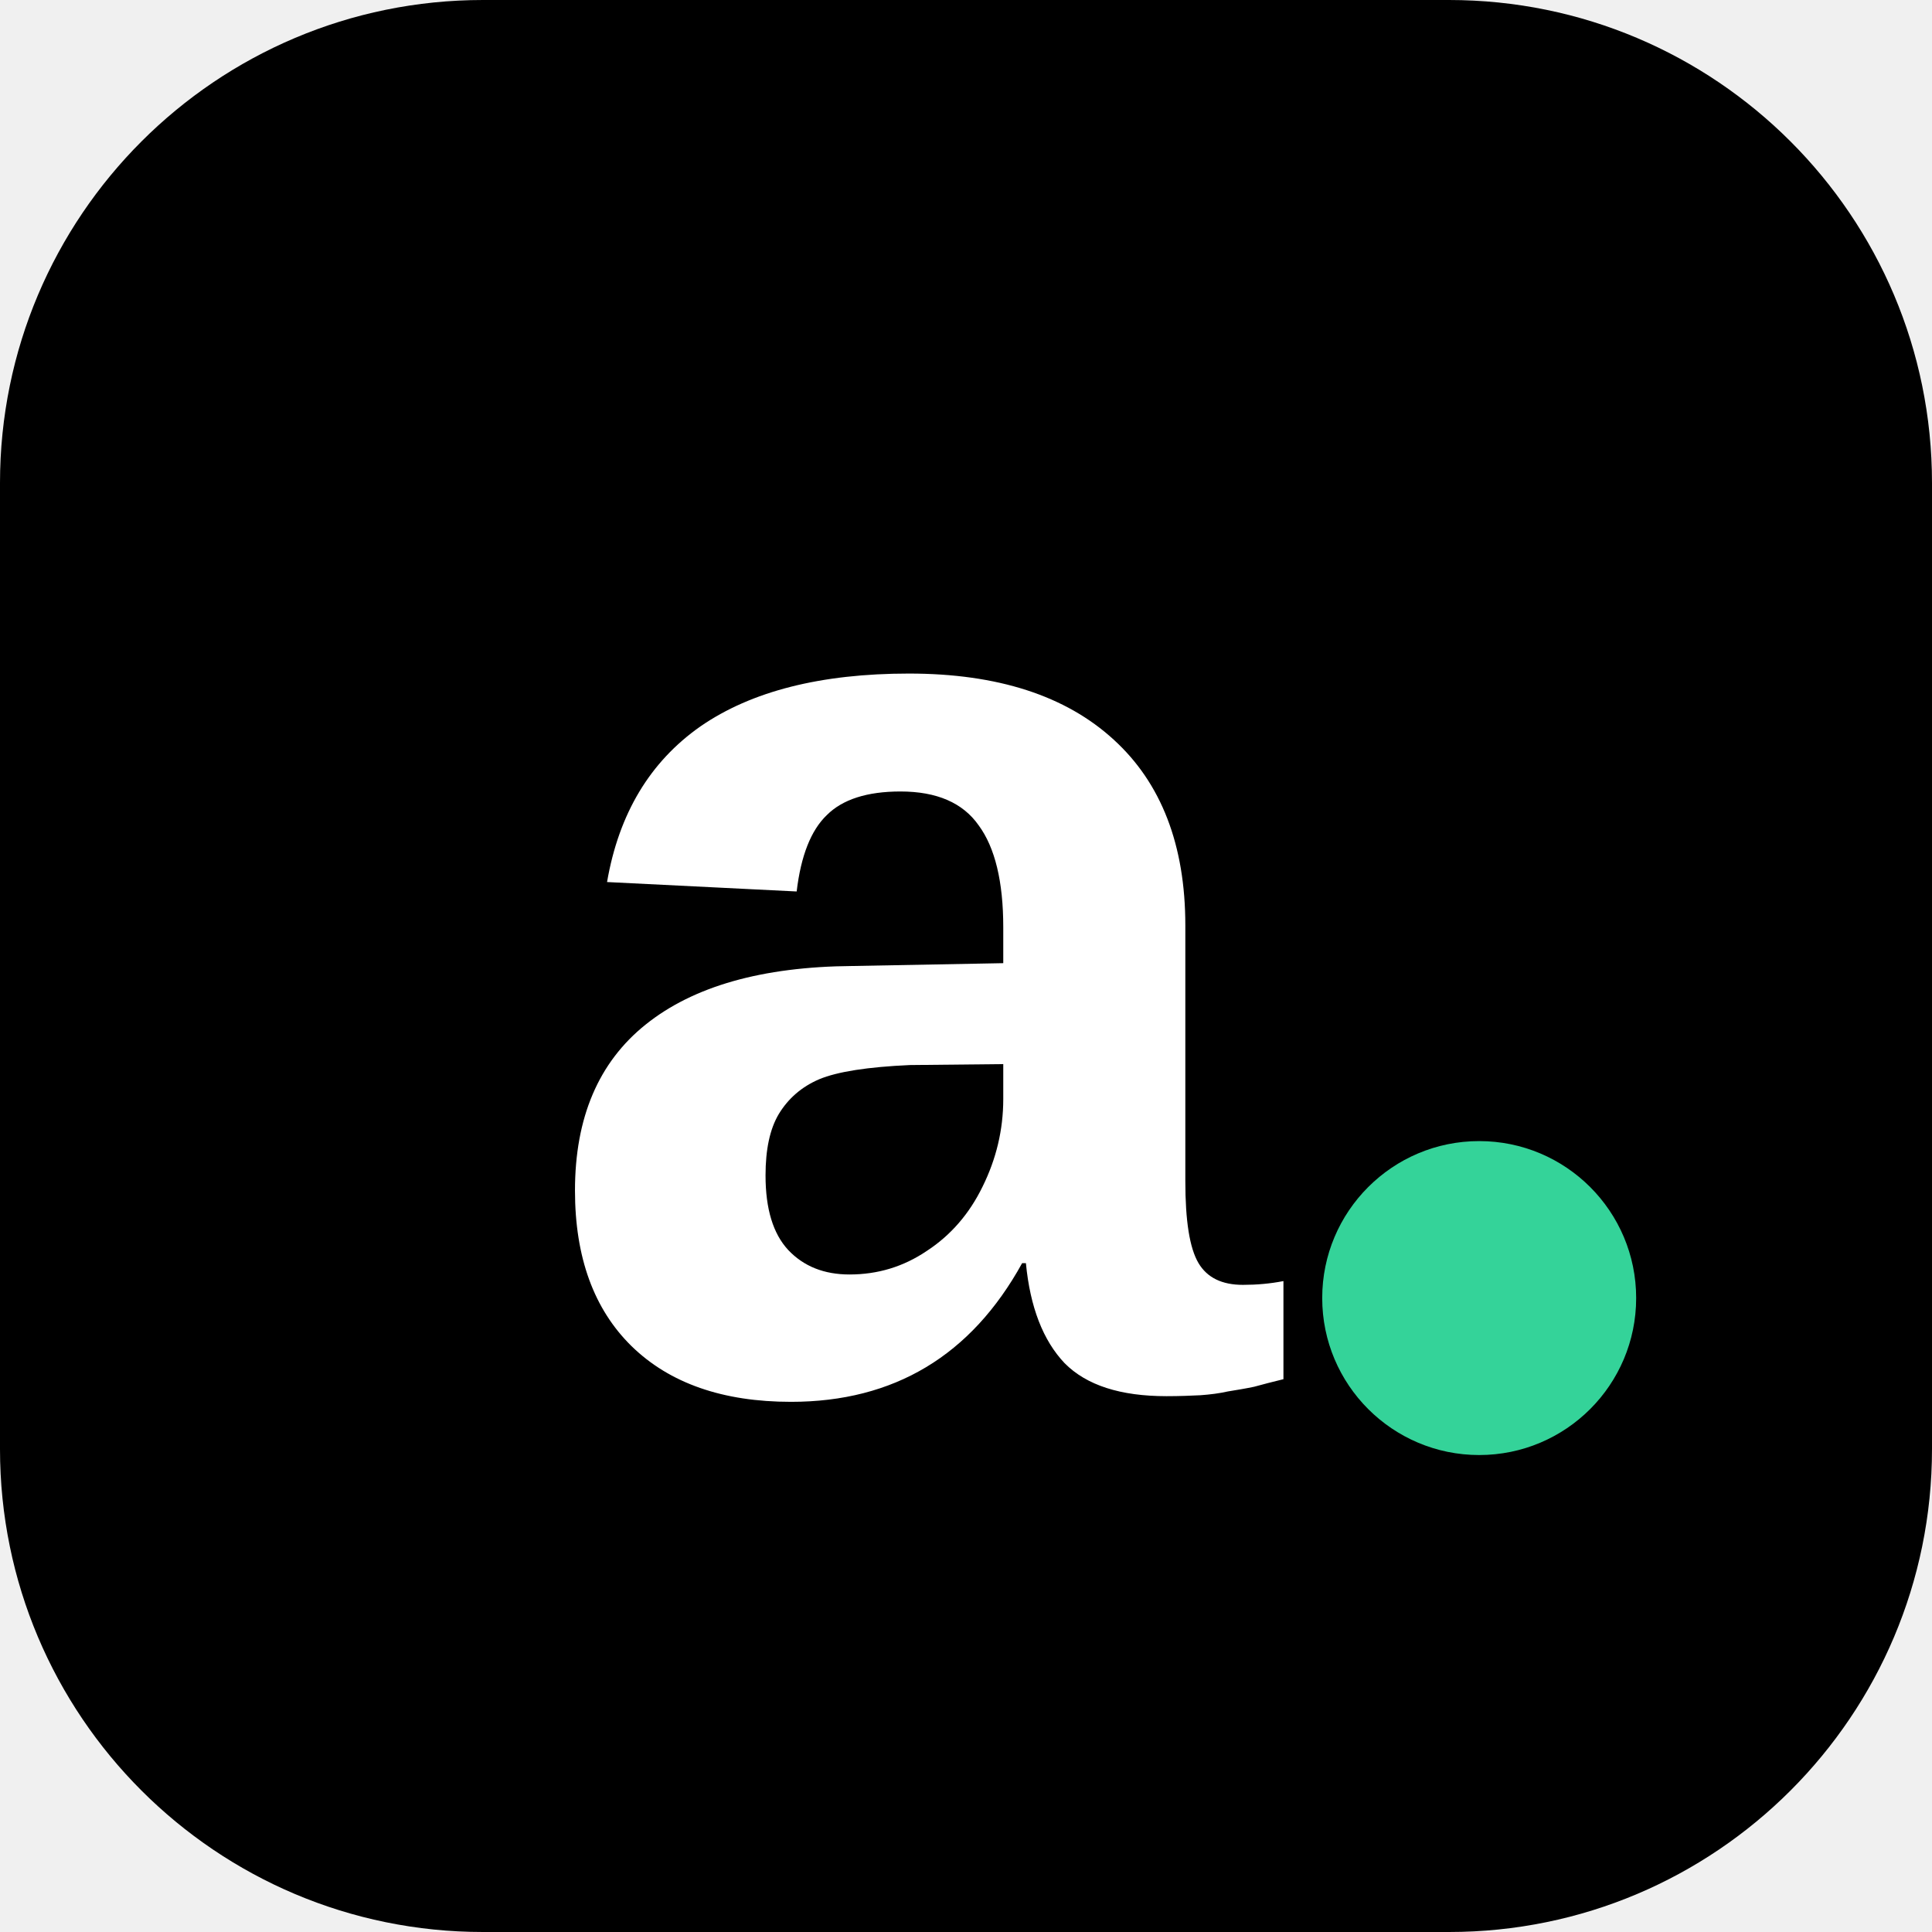
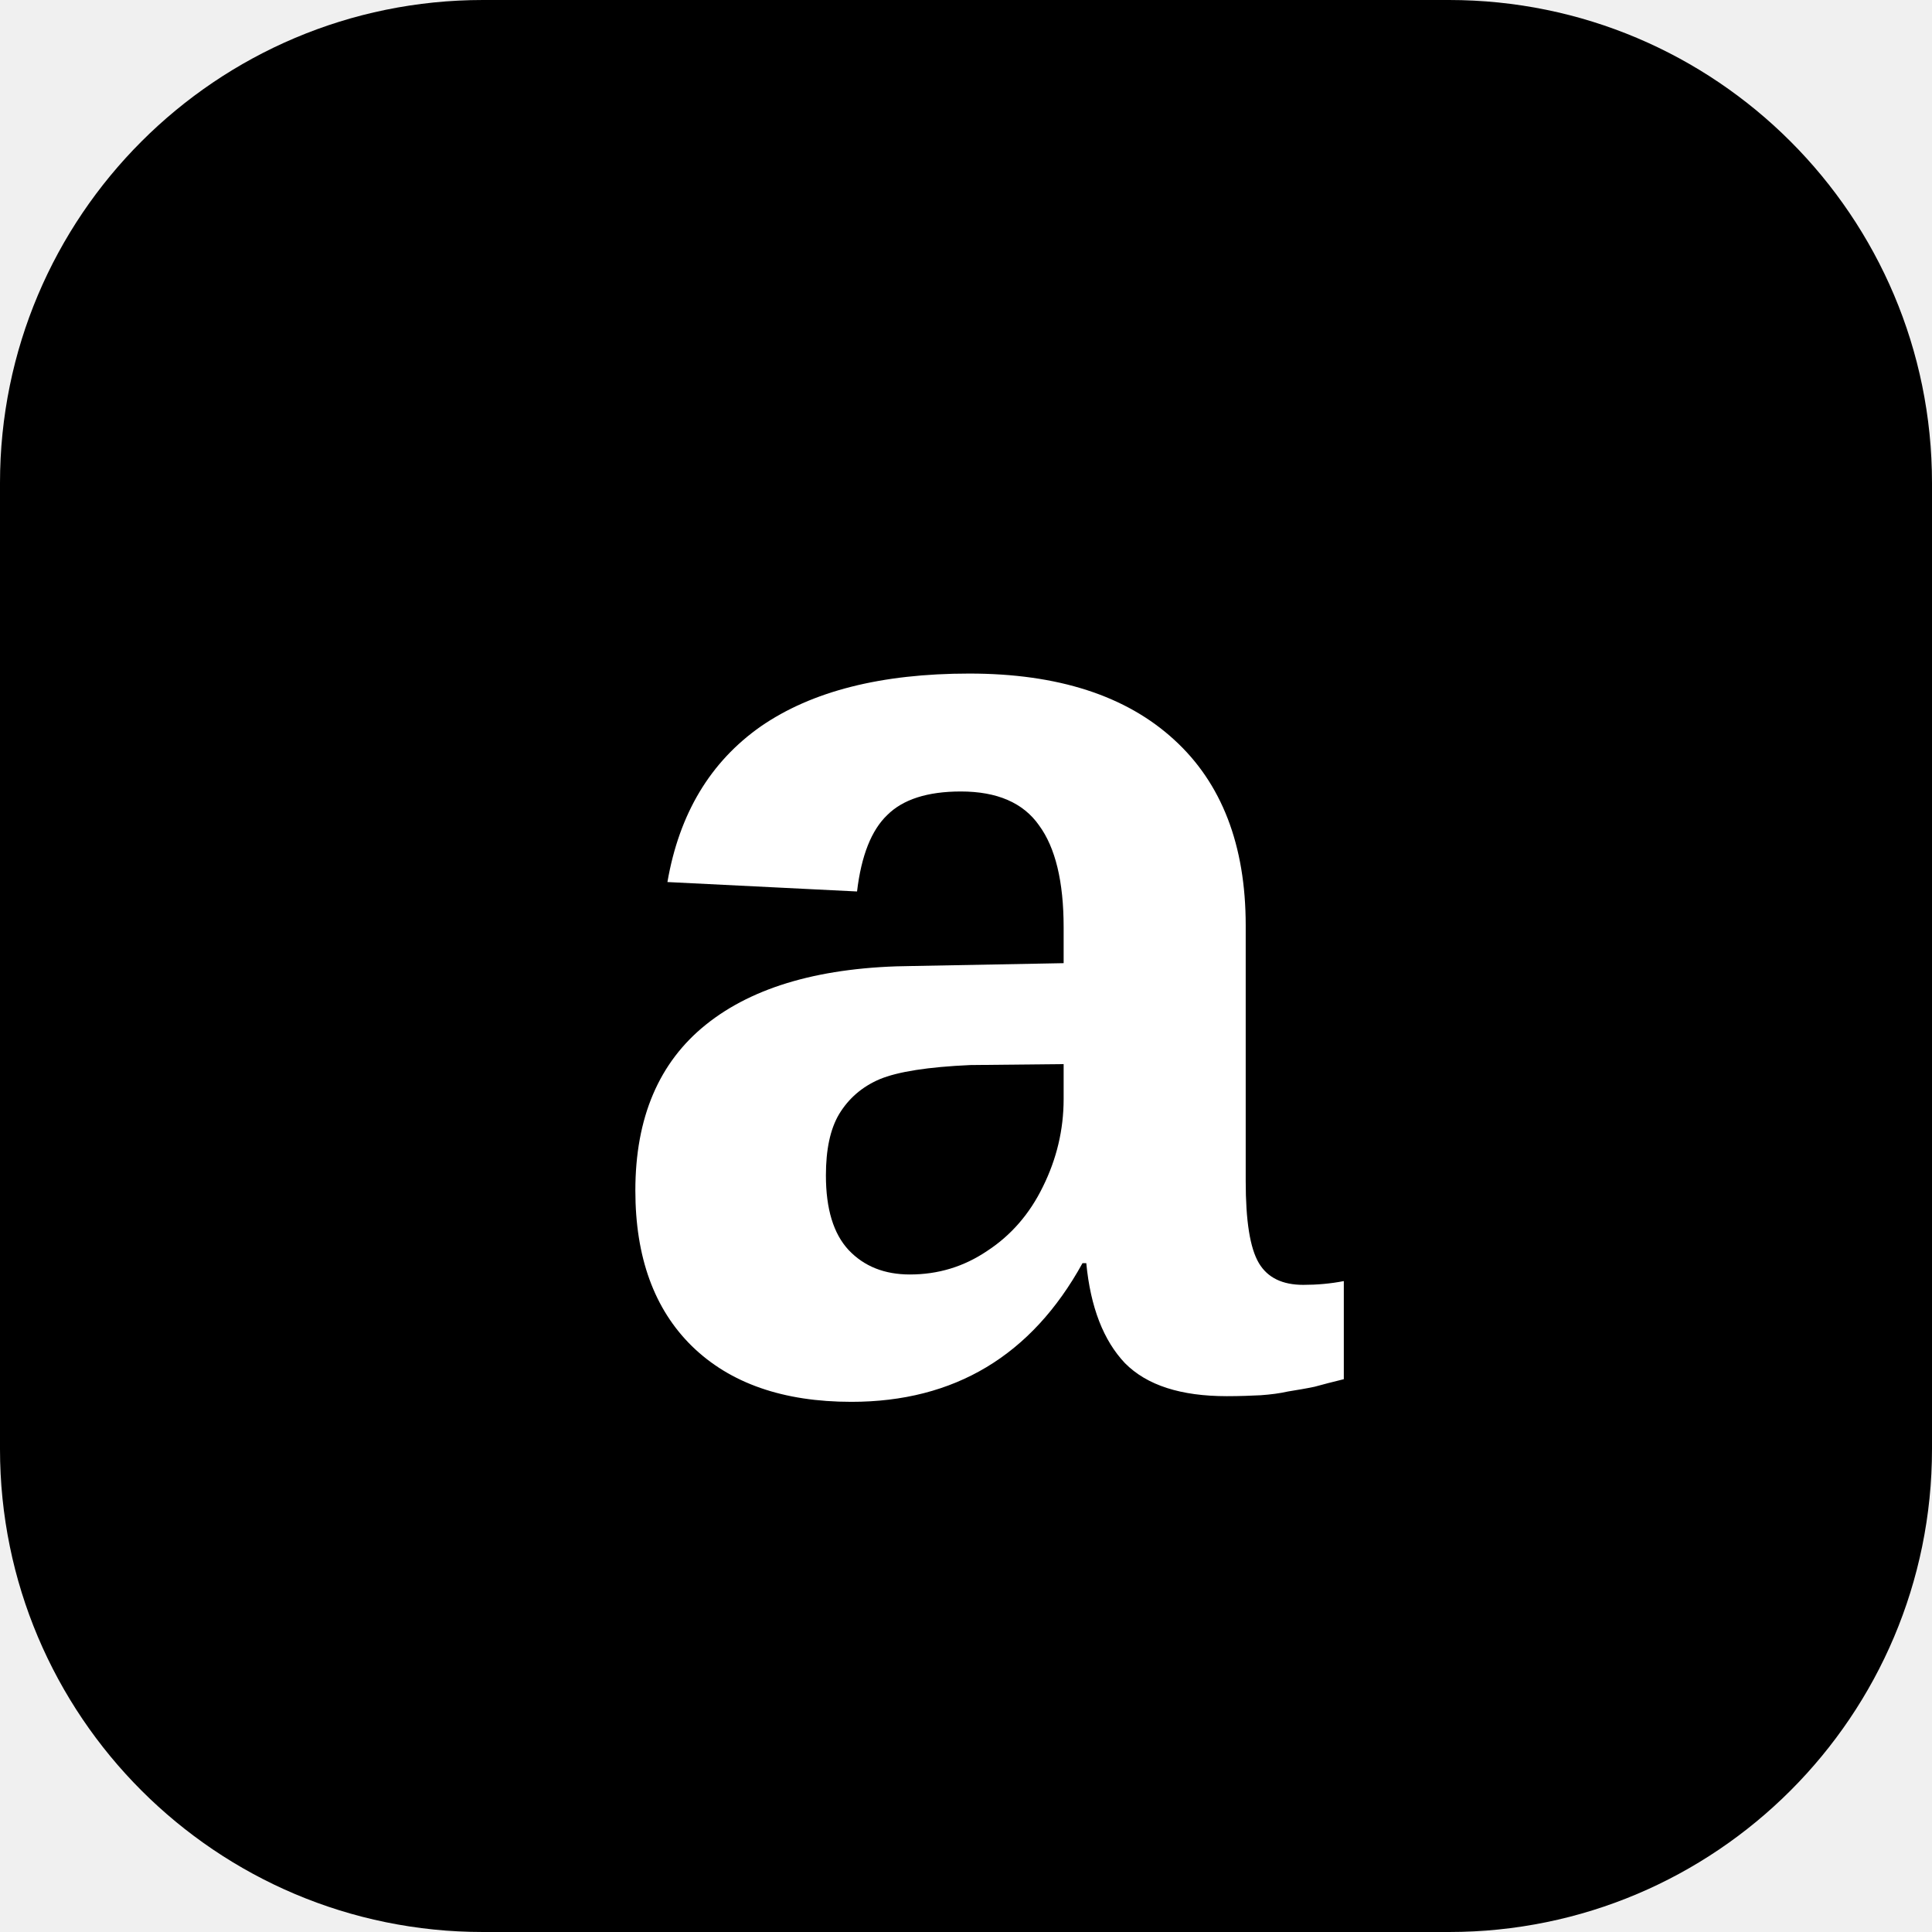
<svg xmlns="http://www.w3.org/2000/svg" viewBox="0 0 32 32">
  <rect width="32" height="32" rx="8" fill="#000" />
-   <text x="15" y="23" text-anchor="middle" font-family="Montserrat, Arial, sans-serif" font-weight="800" font-size="22" fill="#fff">a</text>
-   <circle cx="24.5" cy="21.5" r="2.6" fill="#34D399" />
+   <text x="16" y="23" text-anchor="middle" font-family="Montserrat, Arial, sans-serif" font-weight="800" font-size="22" fill="#fff">a</text>
</svg>
